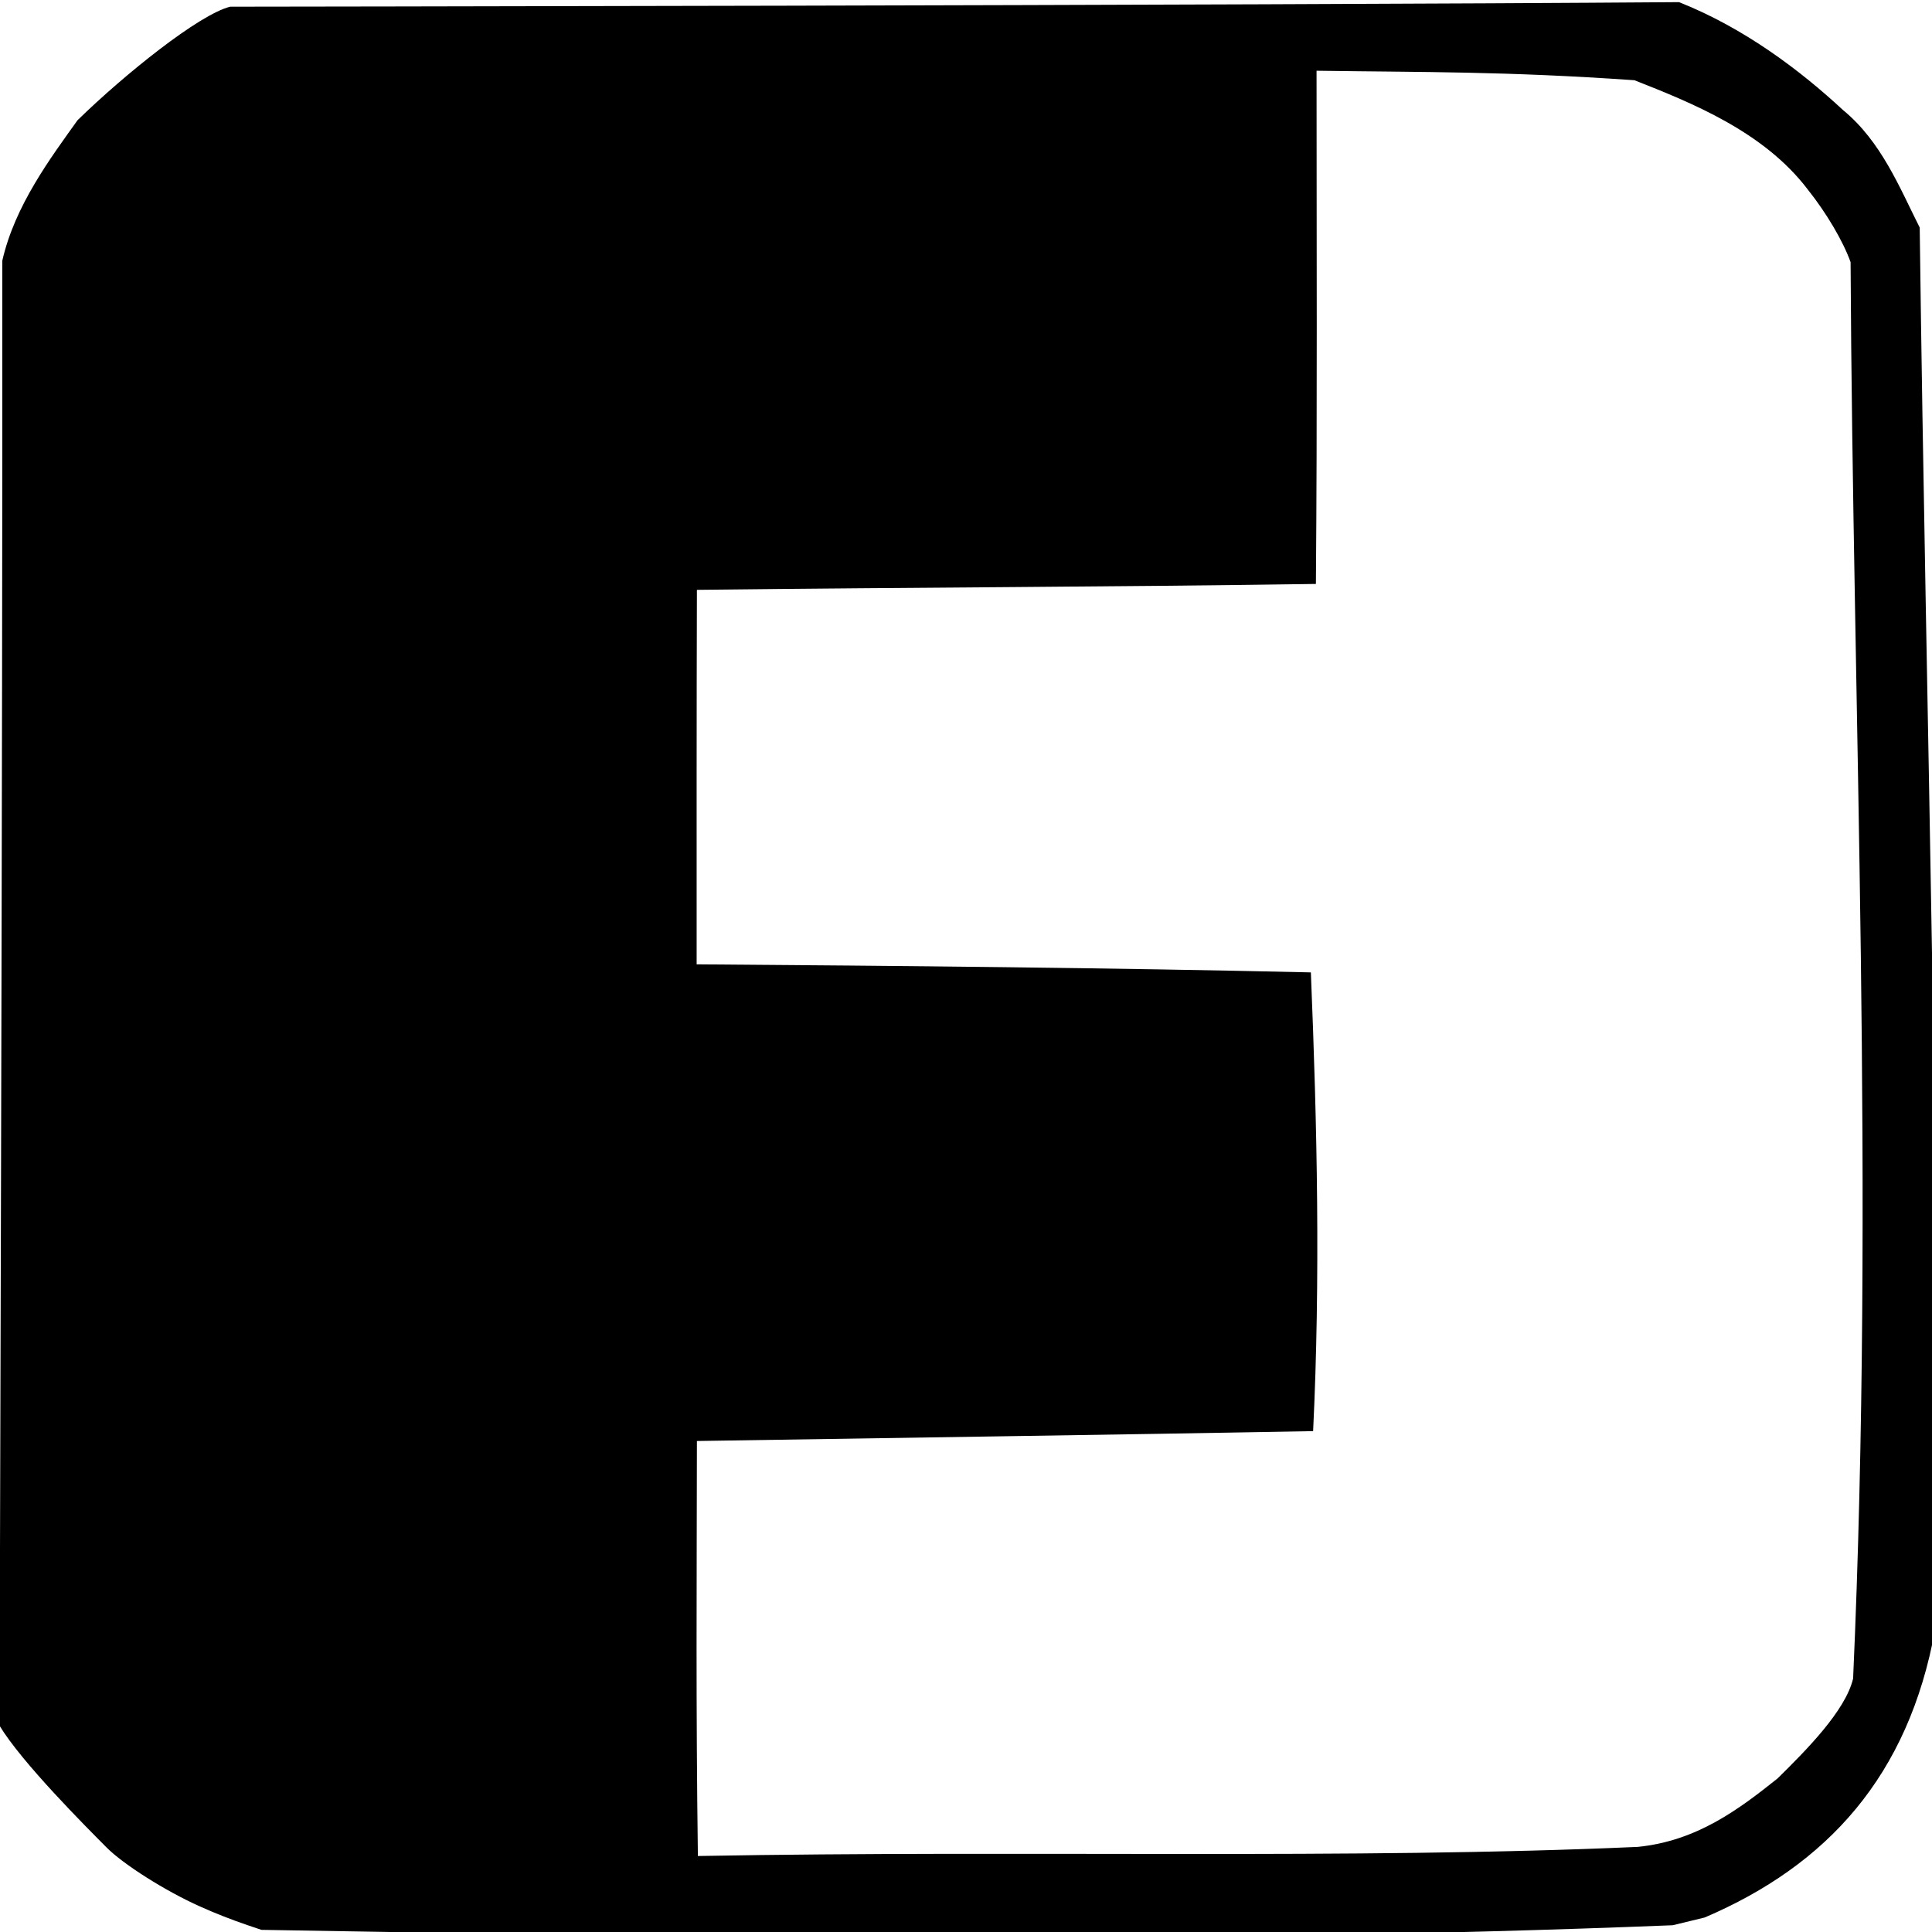
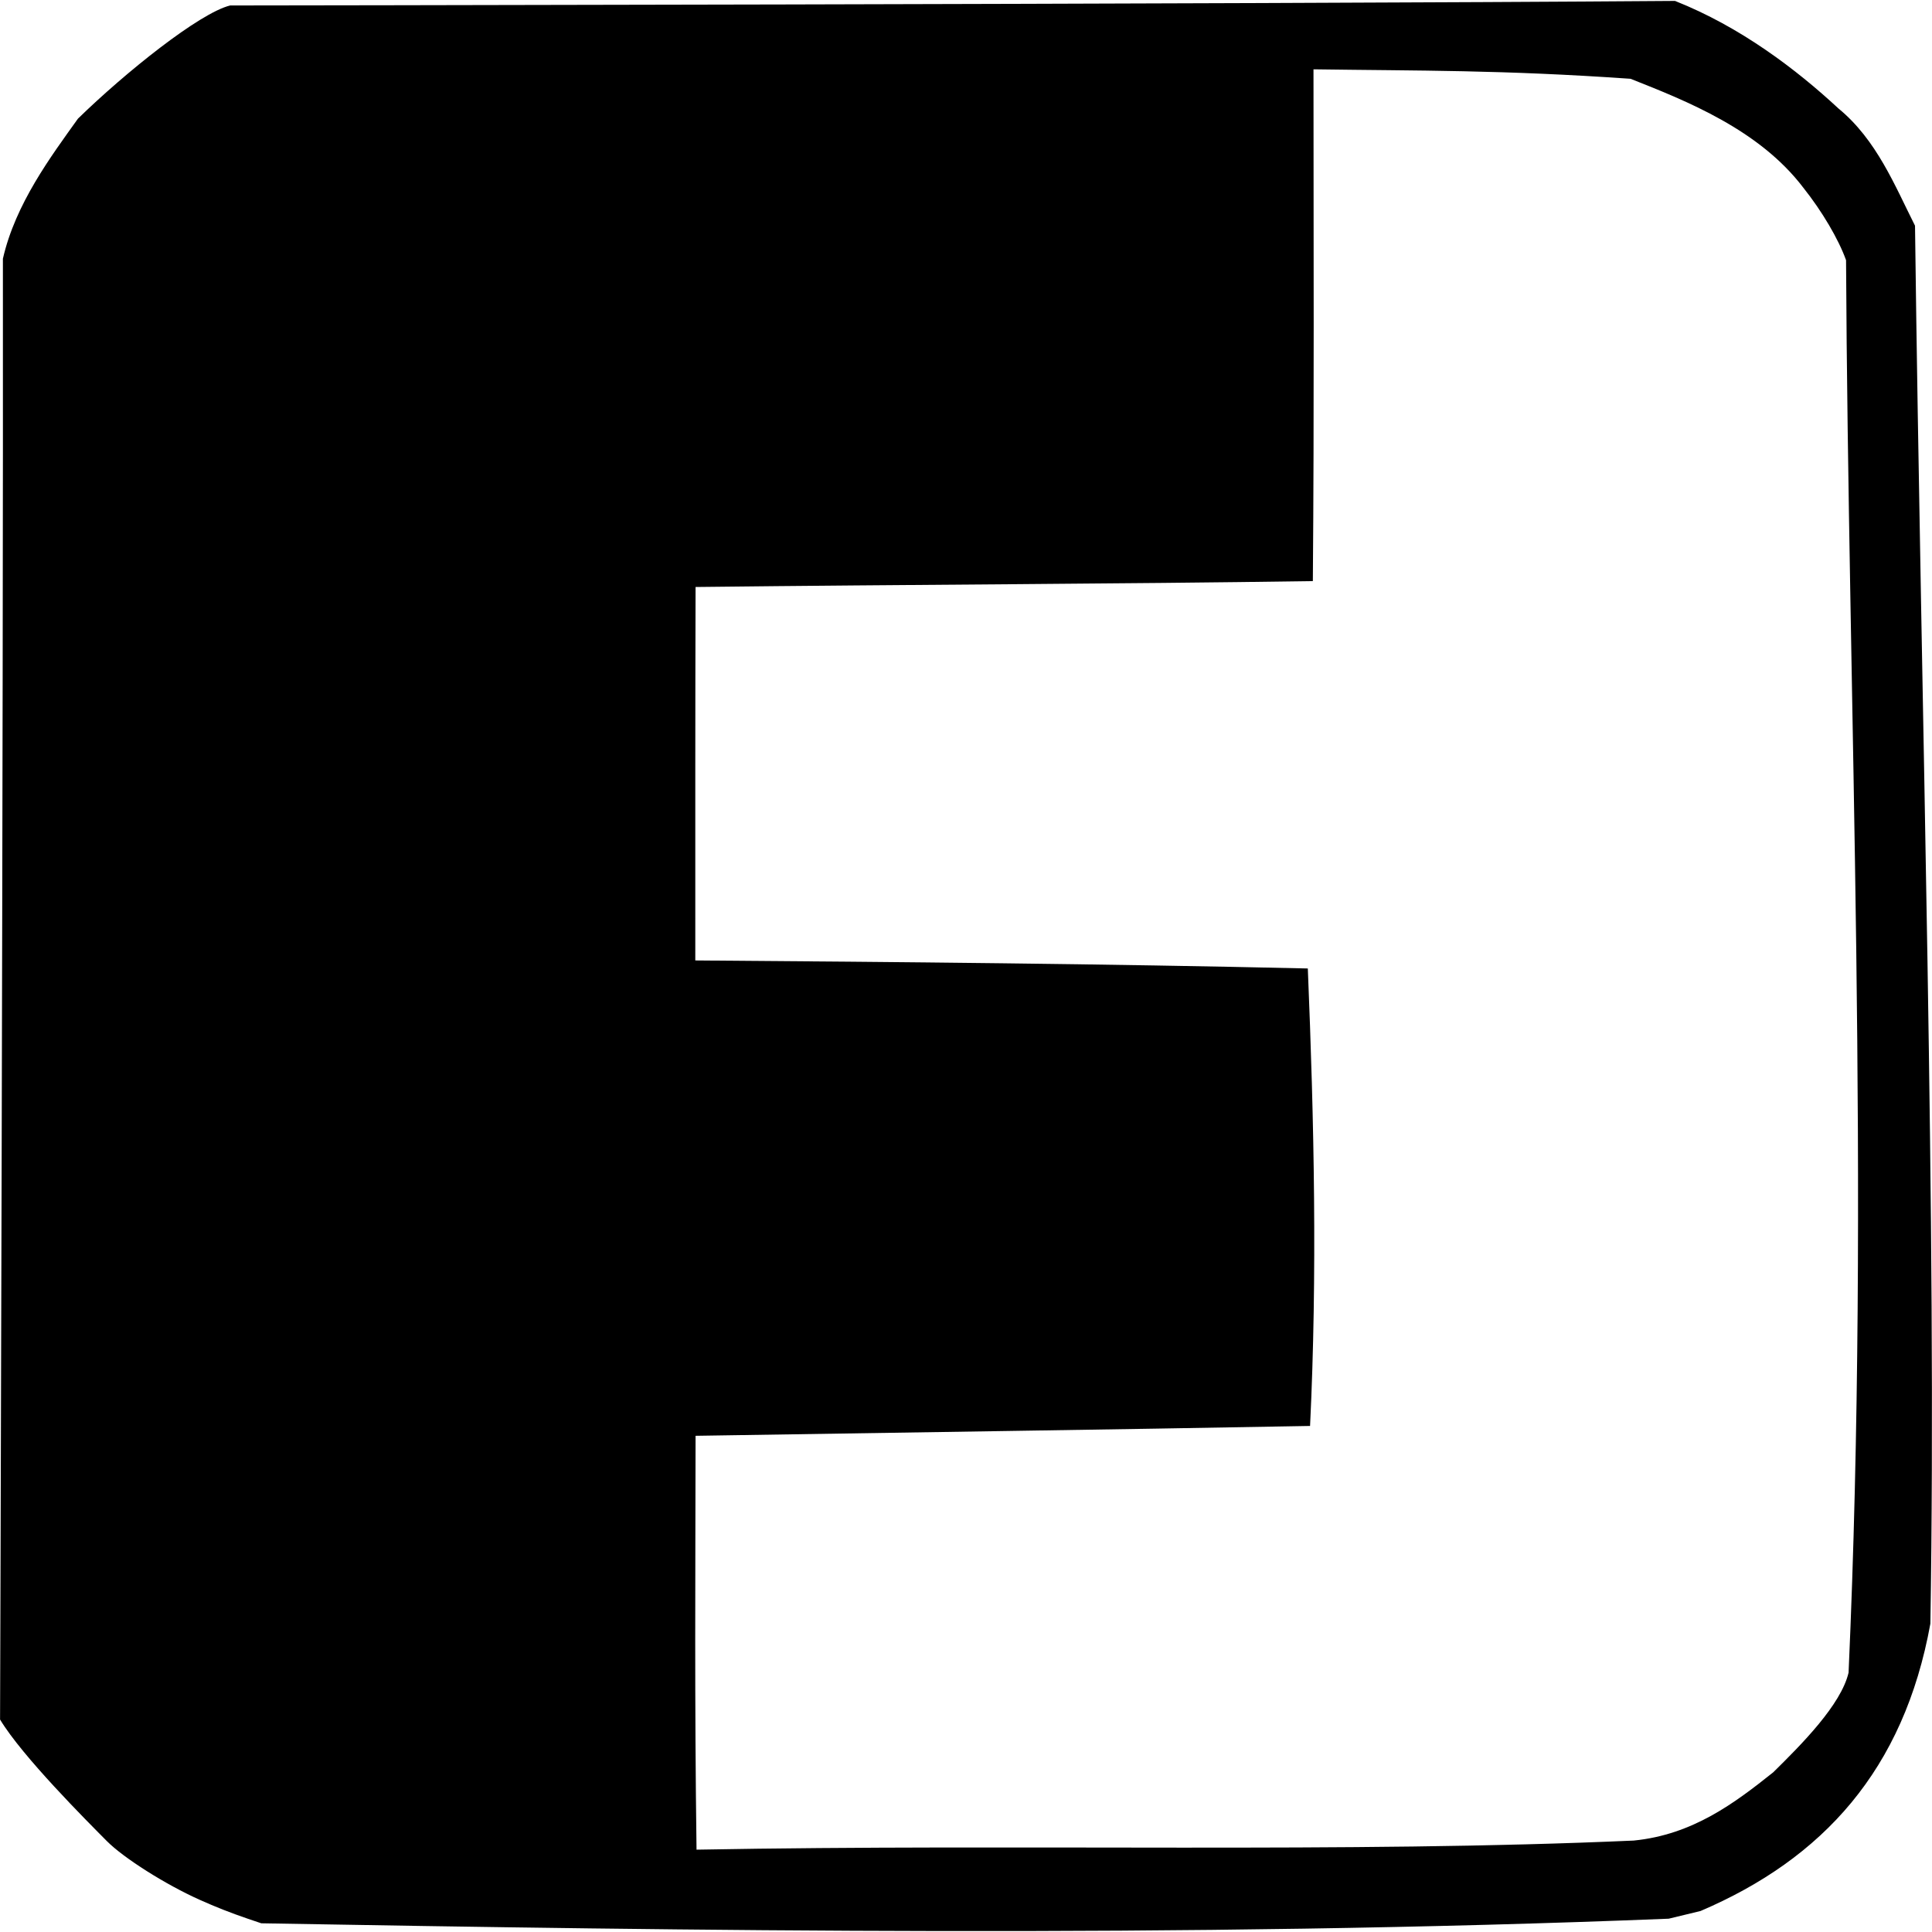
- <svg xmlns="http://www.w3.org/2000/svg" height="36" width="36">
-   <path d="M4.874 35.961l-.26-.088c-.31-.106-.602-.22-.89-.35-.637-.284-1.426-.783-1.74-1.1-.374-.377-1.578-1.579-1.994-2.27 0 0 .062-18.883.053-27.296C.277 3.83.94 2.947 1.445 2.24c.88-.859 2.27-1.974 2.844-2.115 0 0 18.64-.022 26.998-.085 1.224.486 2.265 1.278 3.054 2.01.714.586 1.056 1.448 1.43 2.19.117 9.296.409 18.656.287 26.121-.495 2.733-2.009 4.392-4.294 5.369l-.595.144c-9.045.364-18.437.223-26.295.086zm25.644-1.547c1.1-.11 1.88-.698 2.604-1.275.53-.522 1.266-1.26 1.408-1.862.406-9.075-.007-18.096-.047-26.392-.139-.39-.449-.916-.798-1.354-.823-1.084-2.177-1.62-3.229-2.036-2.418-.168-3.93-.148-5.924-.177 0 3.187.014 6.377-.012 9.563-3.715.055-7.447.063-11.534.11-.007 2.458-.005 4.33-.005 6.978 3.815.028 7.632.063 11.445.15.118 2.873.179 5.703.042 8.548-4.038.074-7.193.115-11.482.184-.003 2.719-.02 4.857.018 7.733 6.118-.112 12.183.068 17.514-.17z" />
+ <svg xmlns="http://www.w3.org/2000/svg" height="4cm" width="4cm" version="1.1" id="svg4">
+   <defs id="defs8" />
+   <path d="m 20.459,150.504 -1.089,-0.369 c -1.298,-0.444 -2.521,-0.921 -3.727,-1.466 -2.668,-1.189 -5.972,-3.279 -7.287,-4.607 -1.566,-1.579 -6.608,-6.613 -8.351,-9.506 0,0 0.26,-79.079 0.222,-114.311 C 1.208,15.944 3.984,12.246 6.099,9.286 9.784,5.688 15.605,1.019 18.009,0.428 c 0,0 78.061,-0.092 113.064,-0.356 5.126,2.035 9.485,5.352 12.79,8.418 2.99,2.454 4.422,6.064 5.989,9.171 0.49,38.93 1.713,78.128 1.202,109.391 -2.073,11.445 -8.413,18.393 -17.983,22.485 l -2.492,0.603 c -37.879,1.524 -77.211,0.934 -110.119,0.36 z m 107.393,-6.479 c 4.607,-0.461 7.873,-2.923 10.905,-5.34 2.22,-2.186 5.302,-5.277 5.896,-7.798 1.7,-38.005 -0.029,-75.783 -0.197,-110.526 -0.582,-1.633 -1.88,-3.836 -3.342,-5.67 -3.447,-4.54 -9.117,-6.784 -13.523,-8.526 -10.126,-0.704 -16.458,-0.62 -24.809,-0.741 0,13.347 0.059,26.706 -0.05,40.048 -15.558,0.23 -31.187,0.264 -48.303,0.461 -0.029,10.294 -0.021,18.133 -0.021,29.223 15.977,0.117 31.962,0.264 47.93,0.628 0.494,12.032 0.75,23.883 0.176,35.798 -16.911,0.31 -30.123,0.482 -48.085,0.771 -0.013,11.387 -0.084,20.34 0.075,32.385 25.621,-0.469 51.021,0.285 73.346,-0.712 z" id="path2" style="stroke-width:4.188" />
</svg>
